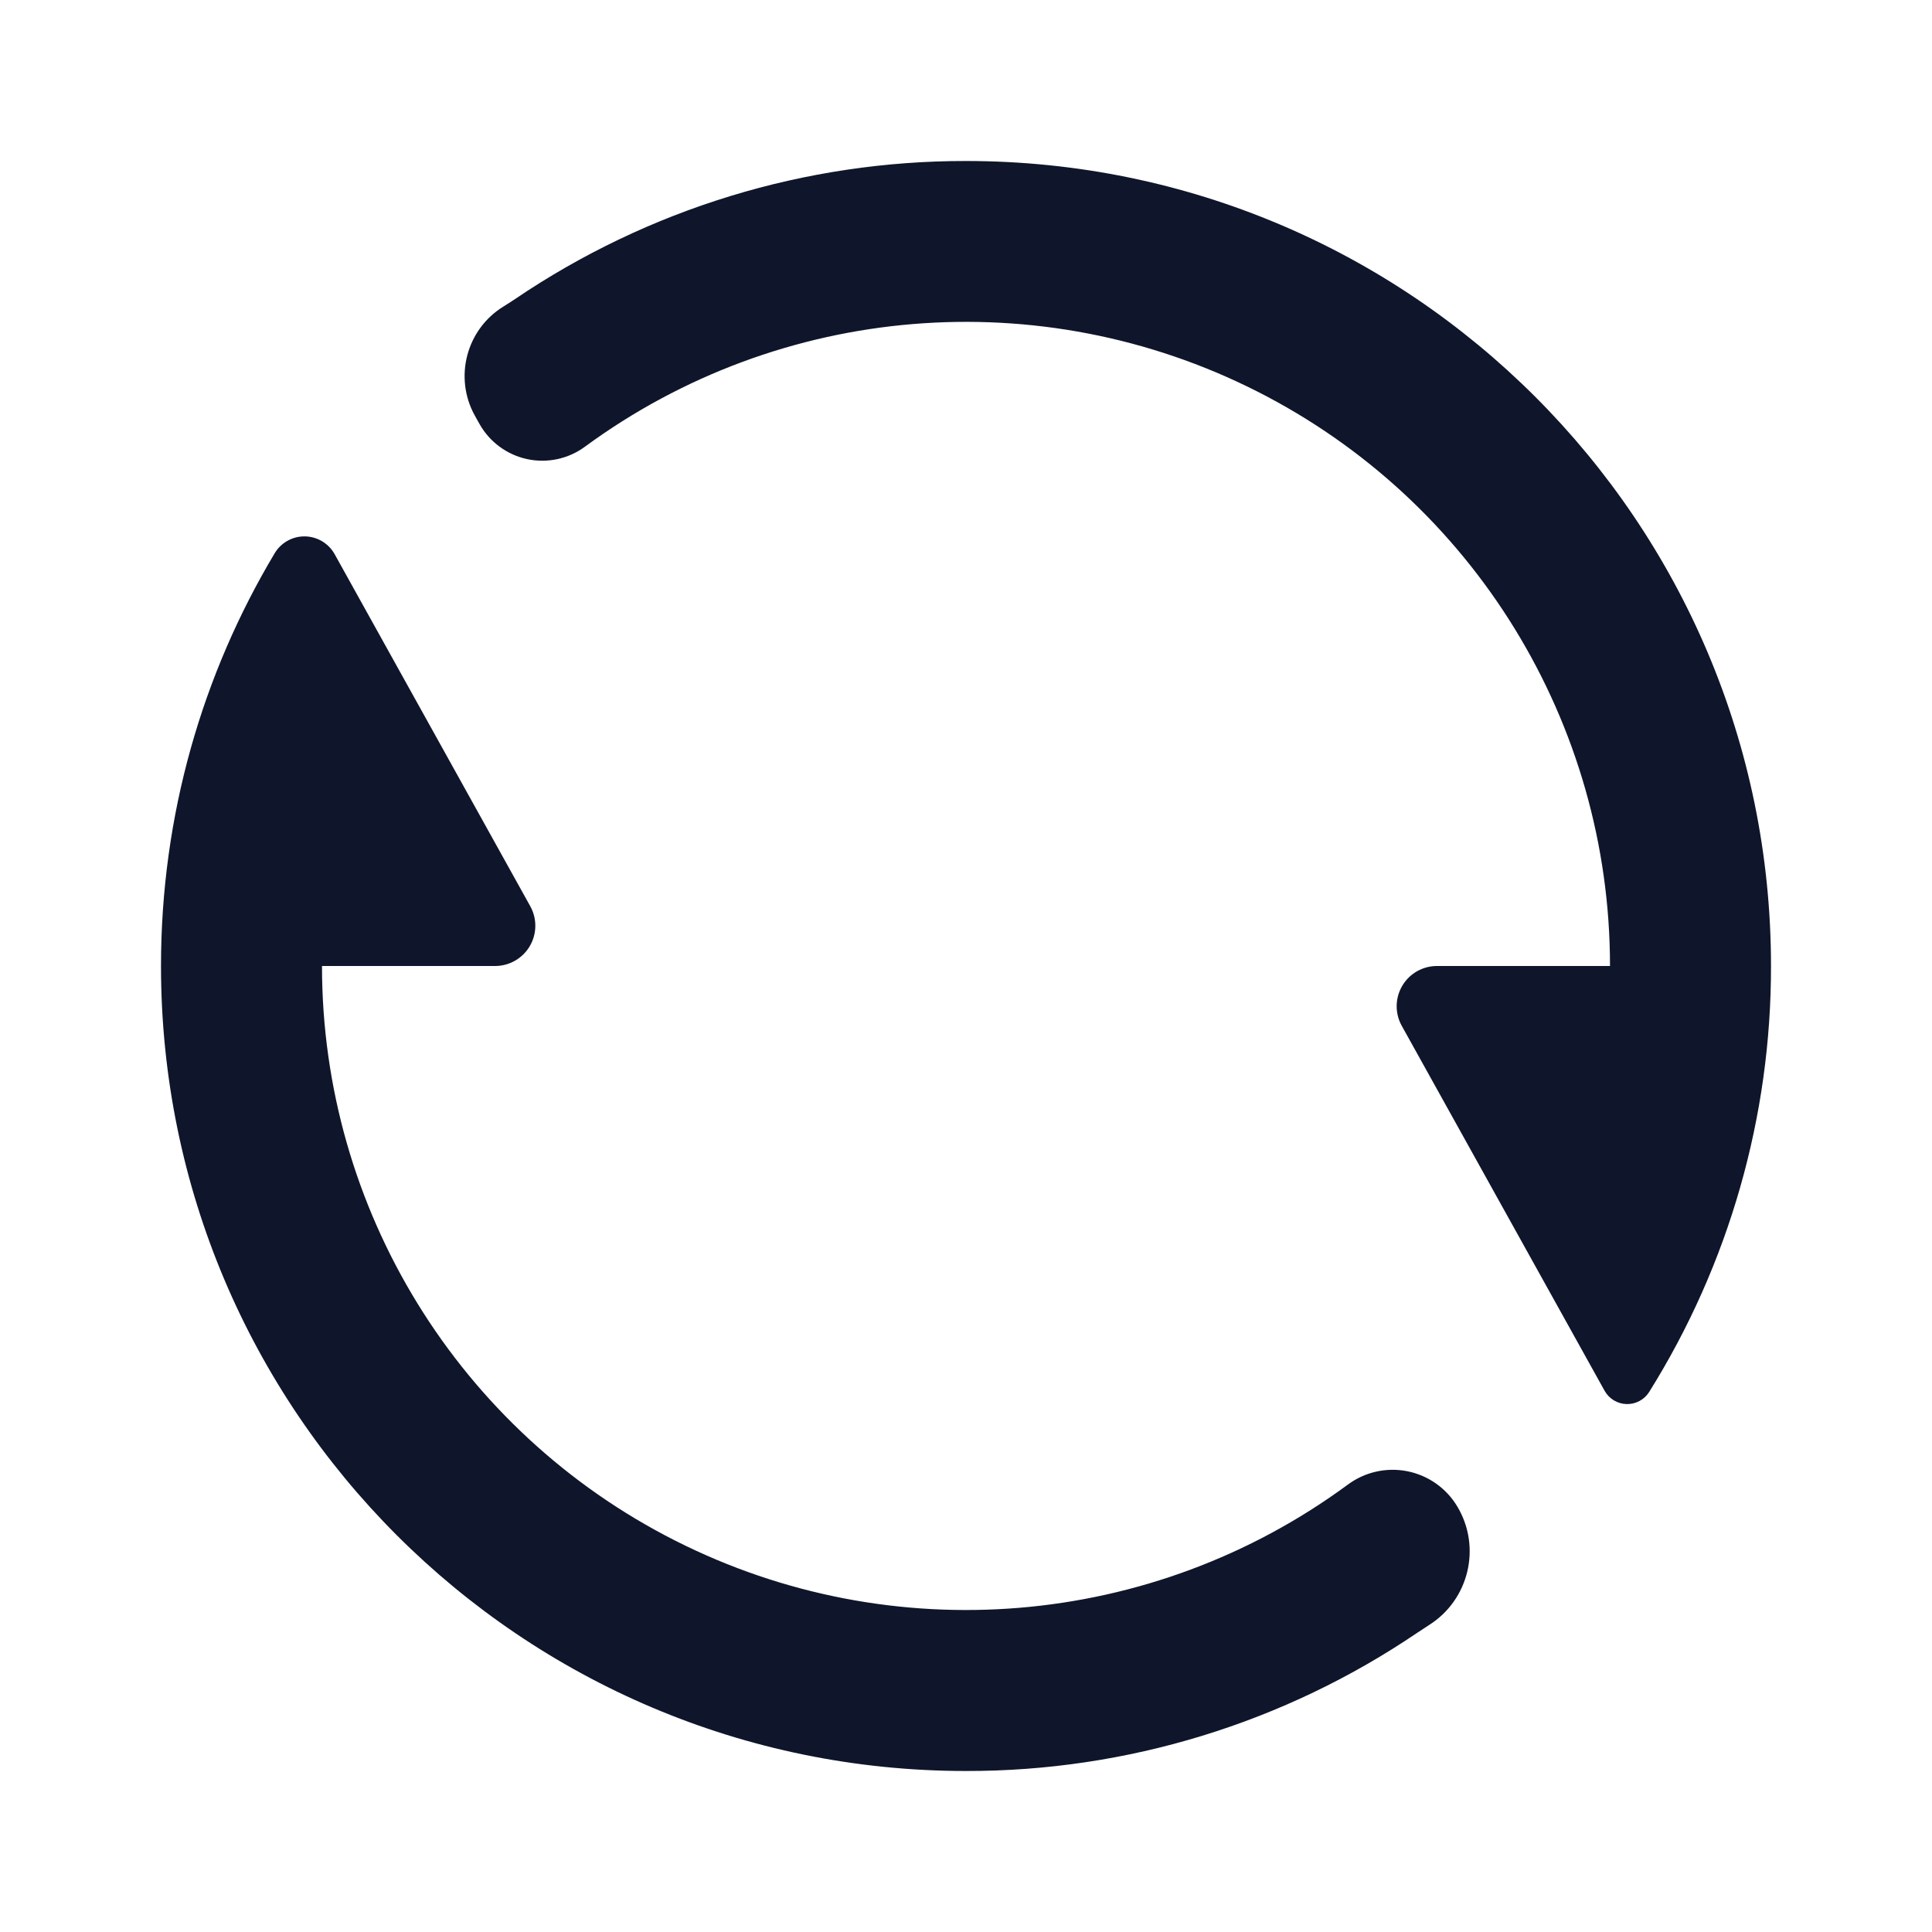
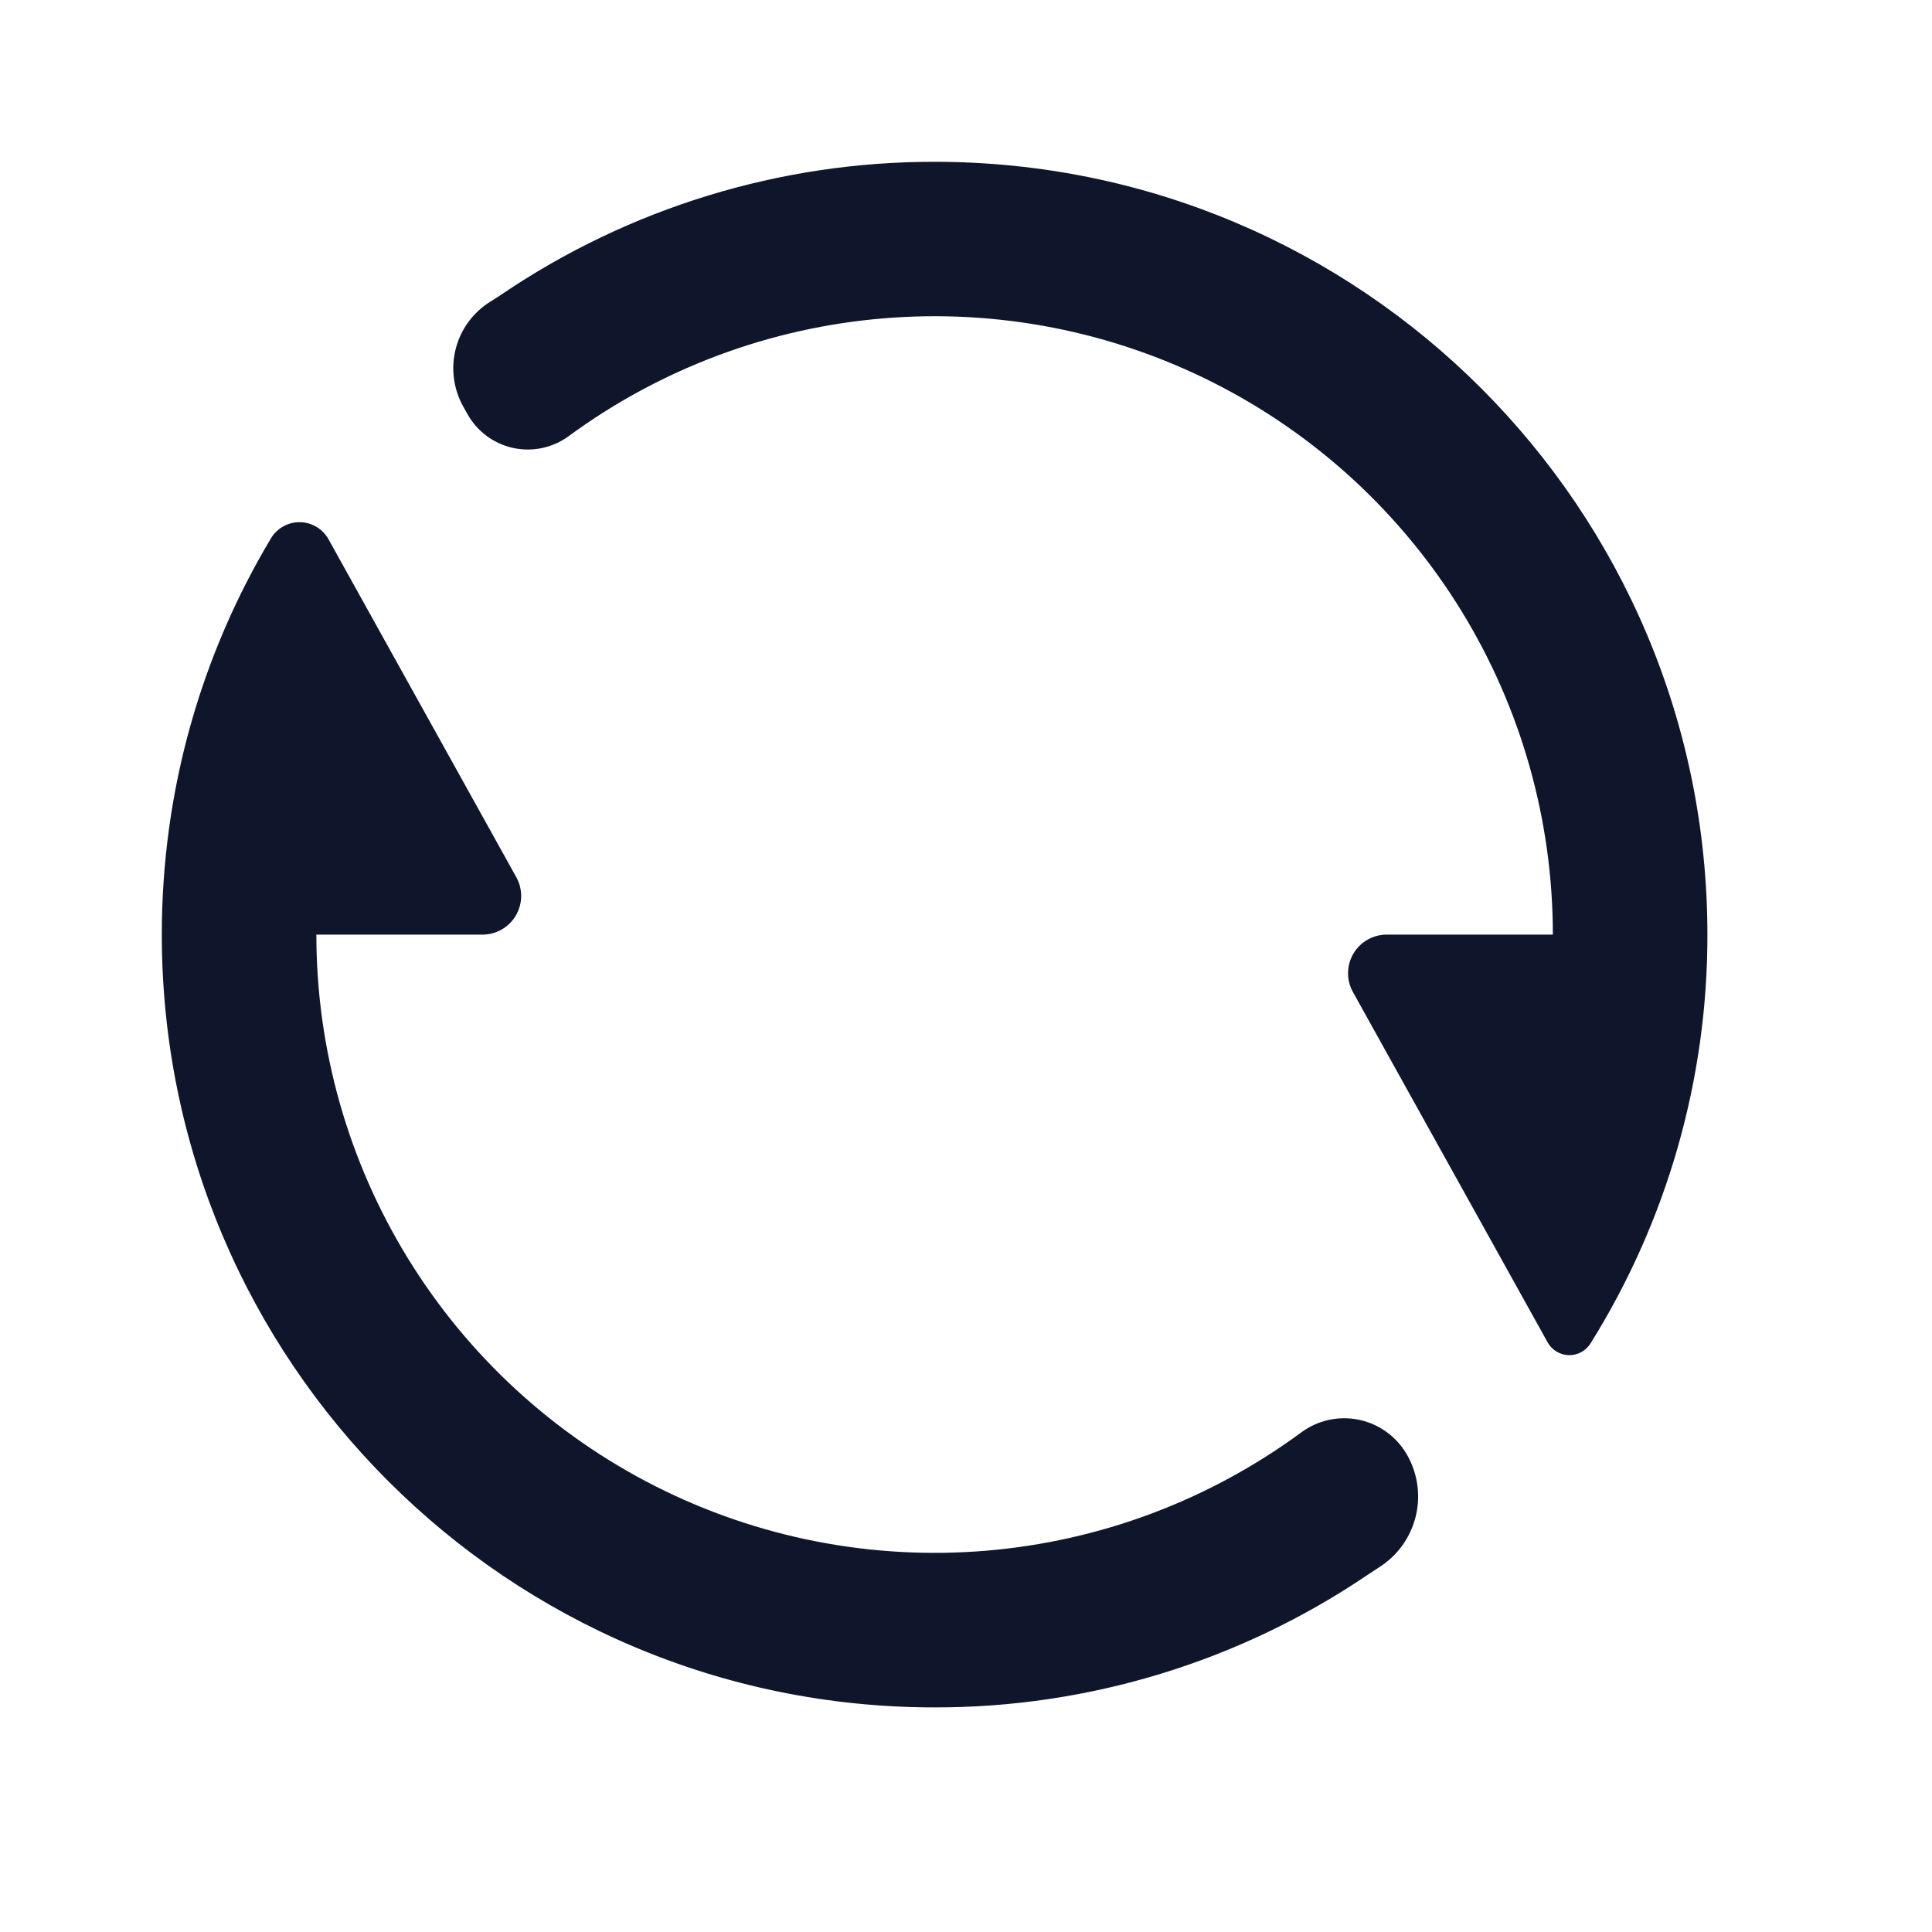
- <svg xmlns="http://www.w3.org/2000/svg" t="1758475902950" class="icon" viewBox="0 0 1024 1024" version="1.1" p-id="9611" width="200" height="200">
-   <path d="M266.88 162.432c2.219-1.365 4.267-2.688 6.101-3.925A425.088 425.088 0 0 1 512 85.333c235.648 0 426.667 191.019 426.667 426.667a424.832 424.832 0 0 1-64.555 225.749 13.739 13.739 0 0 1-23.637-0.597l-107.52-193.451A21.333 21.333 0 0 1 761.6 512H853.333A341.333 341.333 0 0 0 309.973 236.8a38.144 38.144 0 0 1-55.893-12.203l-2.389-4.267a43.307 43.307 0 0 1 15.189-57.899zM751.36 865.28A425.003 425.003 0 0 1 512 938.667C276.352 938.667 85.333 747.648 85.333 512c0-79.957 22.016-154.795 60.245-218.752a18.347 18.347 0 0 1 31.787 0.469l103.68 186.581A21.333 21.333 0 0 1 262.4 512H170.667a341.333 341.333 0 0 0 543.616 274.944 39.893 39.893 0 0 1 58.112 11.52 46.251 46.251 0 0 1-14.976 62.848 224.341 224.341 0 0 0-5.973 3.925z" fill="#0f162b" p-id="9612" />
+ <svg xmlns="http://www.w3.org/2000/svg" width="200" height="200" viewBox="0 0 200 200" fill="none">
+   <path d="M50.79 31.206C51.206 30.95 51.59 30.702 51.934 30.47C65.16 21.509 80.774 16.729 96.75 16.75C140.934 16.75 176.75 52.566 176.75 96.75C176.772 111.716 172.577 126.386 164.646 139.078C164.408 139.457 164.076 139.768 163.682 139.98C163.288 140.191 162.845 140.297 162.398 140.285C161.951 140.274 161.514 140.146 161.131 139.915C160.748 139.684 160.432 139.357 160.214 138.966L140.054 102.694C139.715 102.085 139.542 101.398 139.55 100.702C139.558 100.005 139.749 99.323 140.102 98.722C140.455 98.122 140.959 97.624 141.564 97.278C142.169 96.932 142.853 96.75 143.55 96.75H160.75C160.753 84.918 157.475 73.317 151.282 63.236C145.089 53.155 136.222 44.987 125.667 39.641C115.112 34.295 103.281 31.98 91.49 32.953C79.698 33.925 68.407 38.147 58.87 45.15C58.052 45.75 57.116 46.169 56.123 46.38C55.131 46.59 54.105 46.587 53.114 46.371C52.122 46.155 51.189 45.73 50.374 45.125C49.56 44.52 48.883 43.748 48.39 42.862L47.942 42.062C46.928 40.234 46.658 38.085 47.188 36.063C47.719 34.041 49.009 32.301 50.79 31.206ZM141.63 162.99C128.391 171.979 112.752 176.773 96.75 176.75C52.566 176.75 16.75 140.934 16.75 96.75C16.75 81.758 20.878 67.726 28.046 55.734C28.355 55.215 28.796 54.787 29.324 54.492C29.851 54.198 30.447 54.047 31.051 54.056C31.656 54.065 32.247 54.233 32.766 54.543C33.284 54.853 33.712 55.294 34.006 55.822L53.446 90.806C53.785 91.415 53.958 92.102 53.95 92.798C53.941 93.495 53.751 94.177 53.398 94.778C53.045 95.378 52.541 95.876 51.936 96.222C51.331 96.568 50.647 96.75 49.95 96.75H32.75C32.75 108.586 36.032 120.19 42.231 130.272C48.43 140.355 57.303 148.52 67.865 153.862C78.427 159.204 90.263 161.512 102.058 160.531C113.853 159.549 125.145 155.316 134.678 148.302C135.517 147.676 136.478 147.233 137.5 147.001C138.521 146.77 139.579 146.756 140.606 146.959C141.633 147.163 142.606 147.58 143.462 148.183C144.318 148.787 145.037 149.563 145.574 150.462C146.736 152.404 147.093 154.724 146.569 156.926C146.044 159.127 144.679 161.037 142.766 162.246C142.389 162.485 142.015 162.731 141.646 162.982L141.63 162.99Z" fill="#0F162B" />
</svg>
